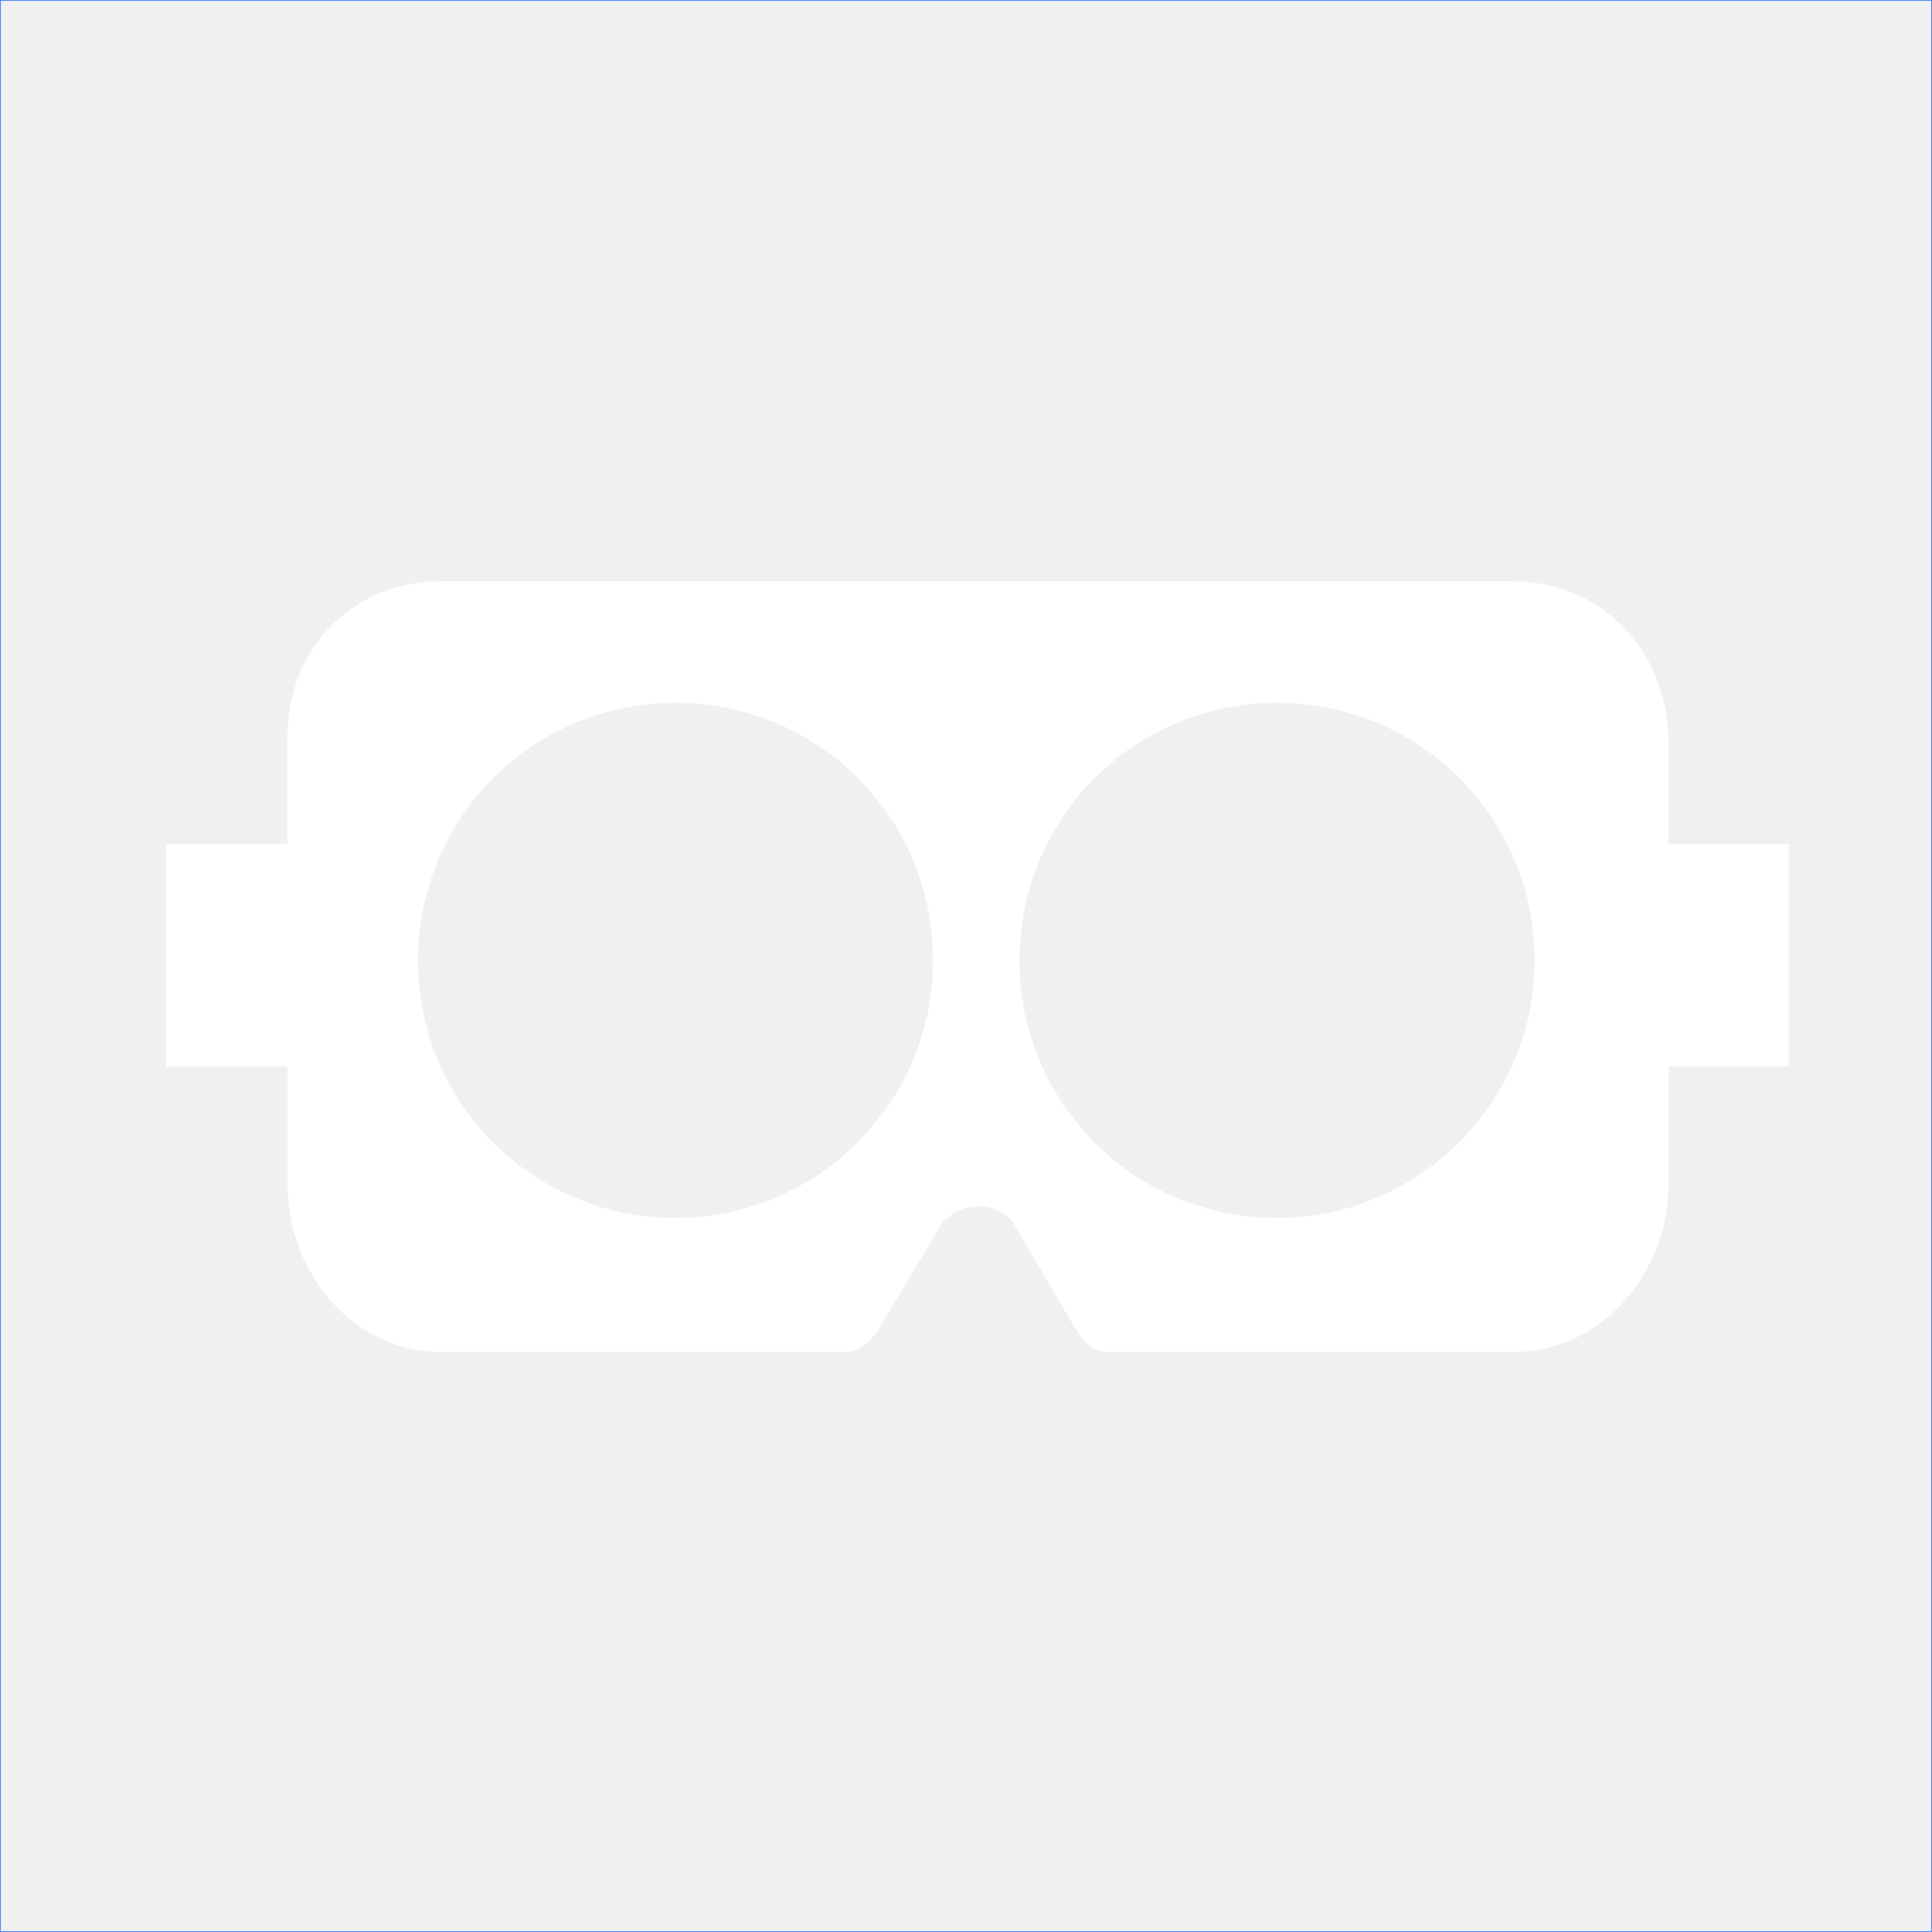
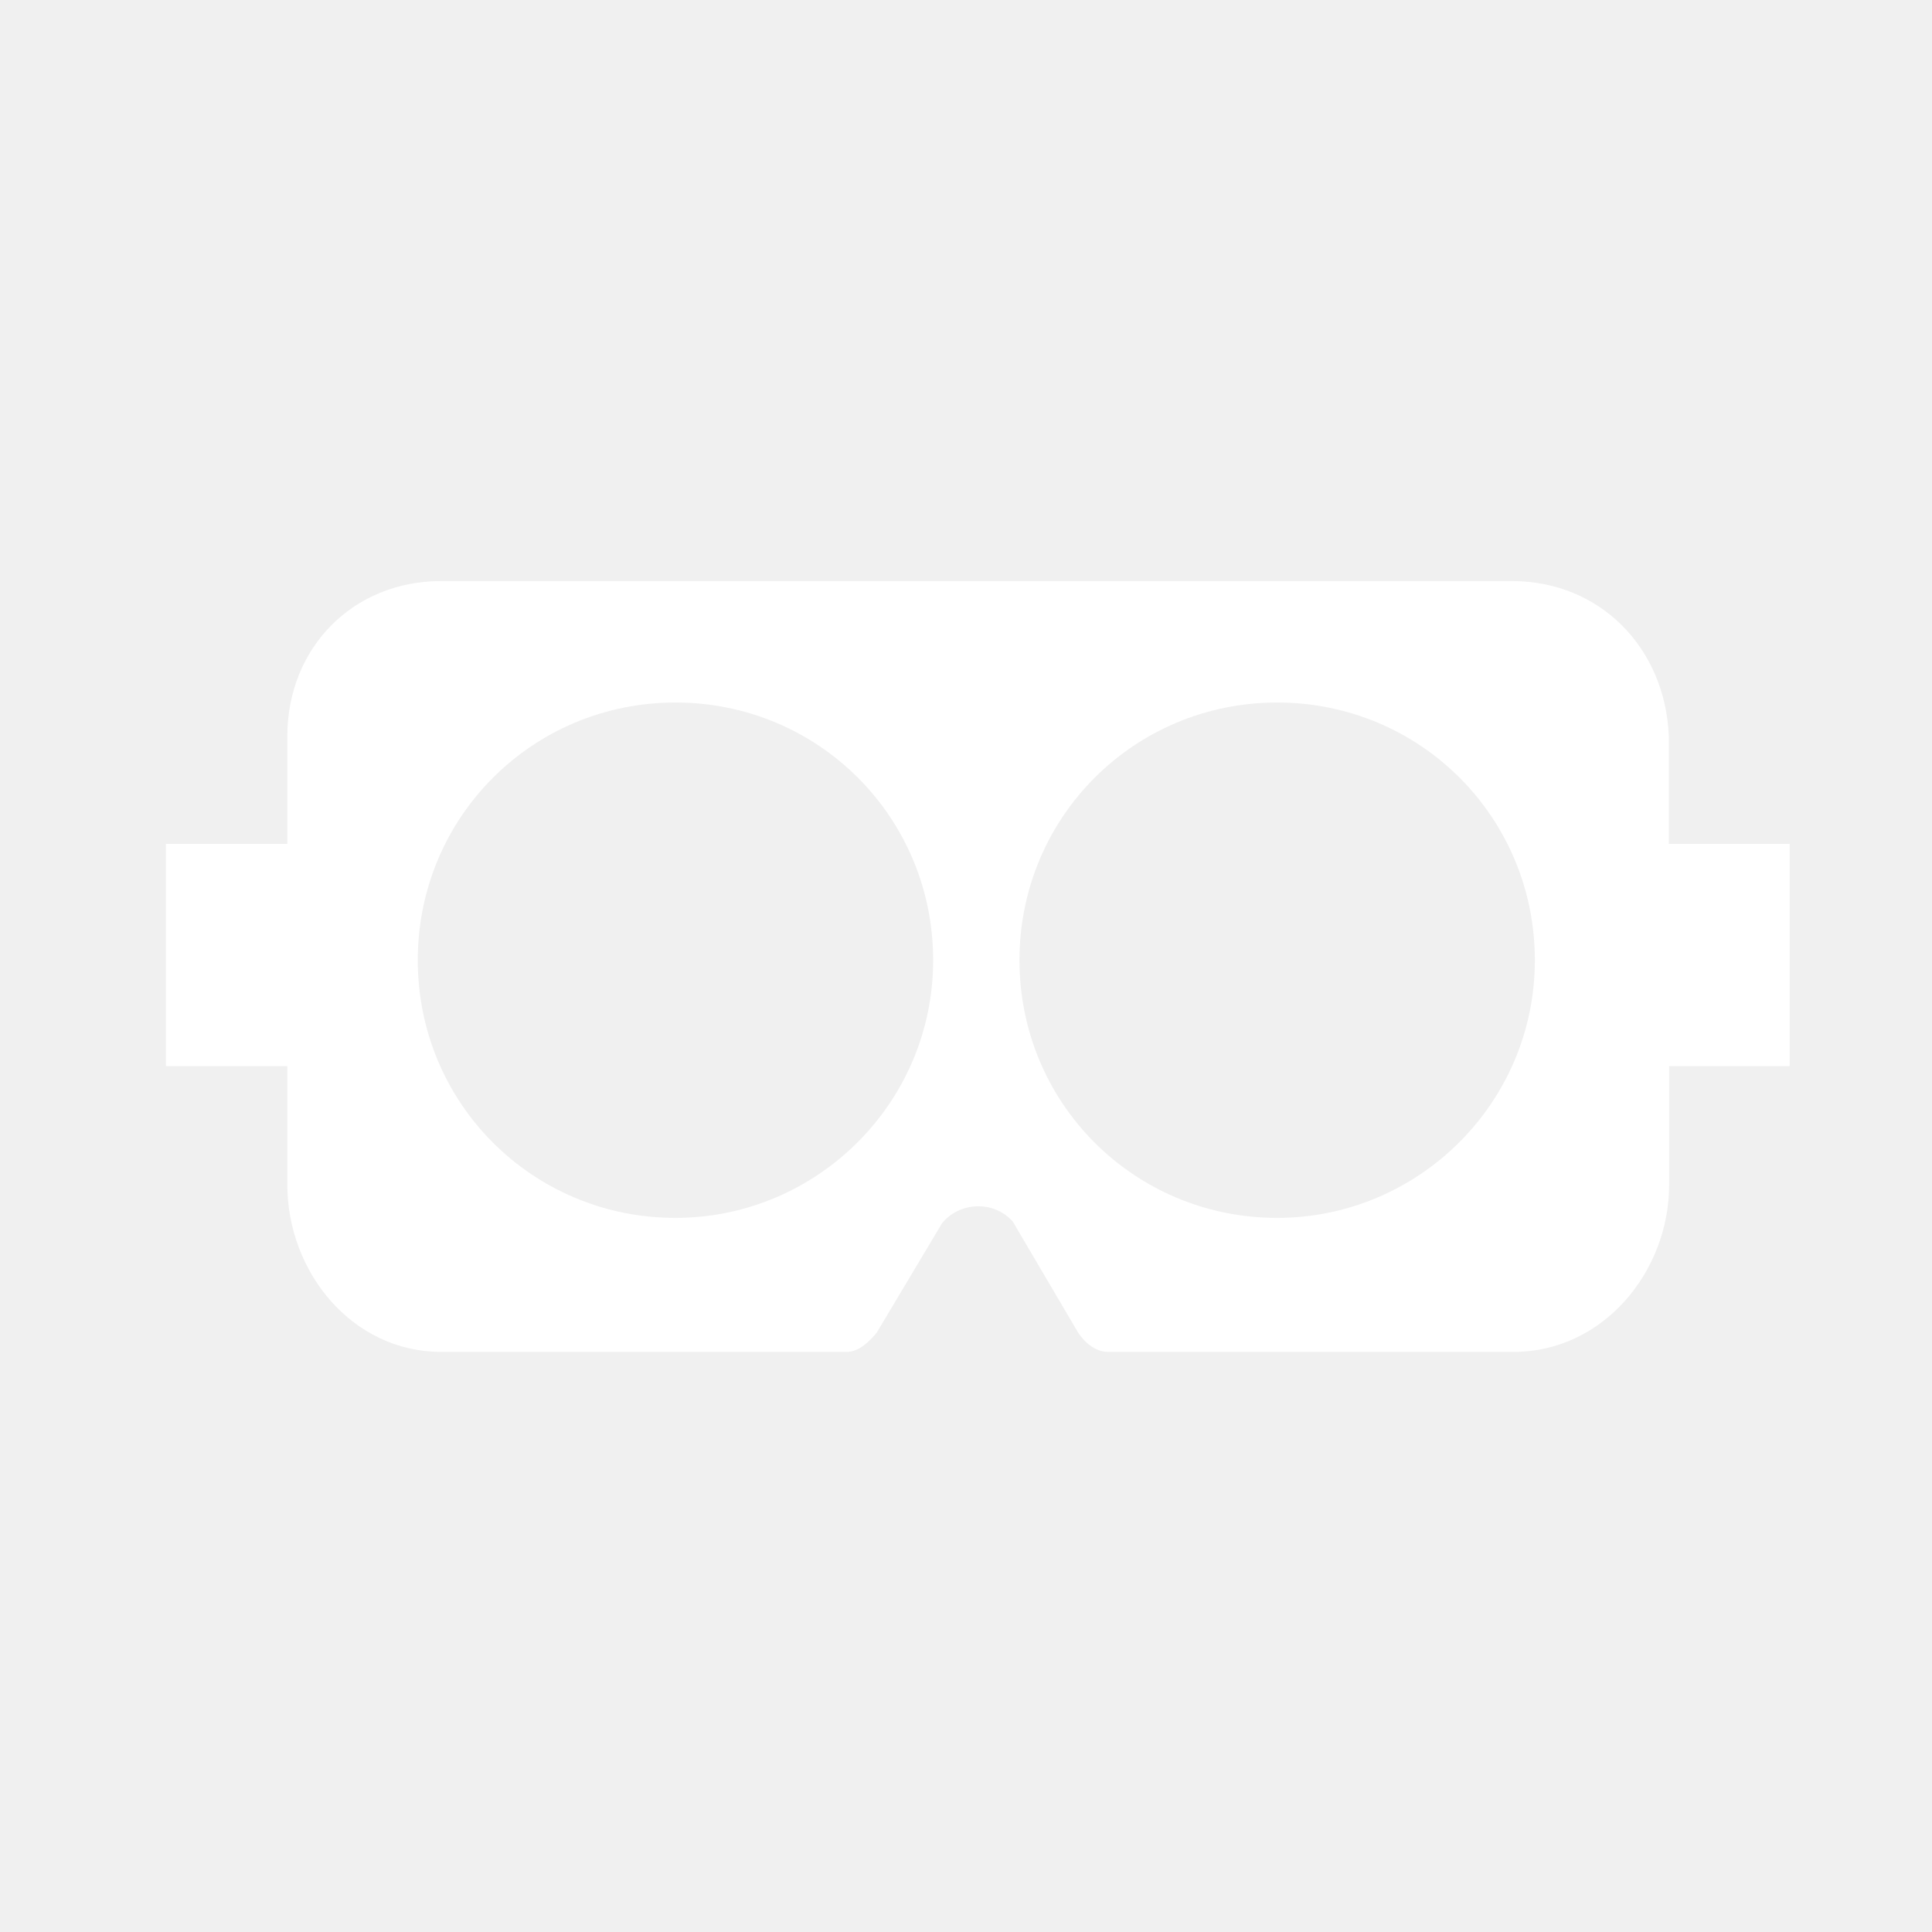
- <svg xmlns="http://www.w3.org/2000/svg" version="1.1" id="Layer_1" x="0px" y="0px" viewBox="5596.5 -116.6 2552.2 2552.2" enable-background="new 5596.5 -116.6 2552.2 2552.2" xml:space="preserve">
-   <rect x="5597" y="-116.1" fill="none" stroke="#3176FF" stroke-miterlimit="10" width="2551.2" height="2551.2" />
-   <path id="goggles" fill="#FFFFFF" d="M7959.7,998.3h-159V856.2c-4.6-116.5-90.8-205-207.3-205H6885h-706  c-116.5,0-202.7,88.5-202.7,205v142.2H5816v293.6h160.4V1448c0,116.5,86.2,221.4,202.7,221.4H6715c16.3,0,30.3-14,39.6-25.6  l86.2-144.5c23.3-28,67.6-30.3,93.2-2.3l86.2,146.8c9.3,14,23.3,25.6,39.6,25.6h535.9c116.5,0,205-104.8,205-221.4v-156.1h159V998.3  z M6488.9,1492.3c-188.7,0-340.2-151.5-340.2-340.2s151.5-340.2,340.2-340.2c188.7,0,340.2,151.5,340.2,340.2  S6675.3,1492.3,6488.9,1492.3z M7283.5,1492.3c-188.7,0-340.2-151.5-340.2-340.2s151.5-340.2,340.2-340.2  c188.7,0,340.2,151.5,340.2,340.2S7469.9,1492.3,7283.5,1492.3z" />
+ <svg xmlns="http://www.w3.org/2000/svg" version="1.1" id="Layer_1" x="0px" y="0px" viewBox="5596.6 -116.5 599.8 599.8" enable-background="new 5596.6 -116.5 599.8 599.8" xml:space="preserve">
+   <rect x="5596.6" y="-116.5" fill="none" width="599.8" height="599.8" />
+   <path id="goggles" fill="#FFFFFF" d="M6152.1,145.5h-37.4v-33.4c-1.1-27.4-21.3-48.2-48.7-48.2h-166.5h-166  c-27.4,0-47.7,20.8-47.7,48.2v33.4h-37.7v69h37.7v36.7c0,27.4,20.3,52,47.7,52h126c3.8,0,7.1-3.3,9.3-6l20.3-34  c5.5-6.6,15.9-7.1,21.9-0.5l20.3,34.5c2.2,3.3,5.5,6,9.3,6h126c27.4,0,48.2-24.6,48.2-52v-36.7h37.4V145.5L6152.1,145.5z   M5806.3,261.6c-44.4,0-80-35.6-80-80s35.6-80,80-80s80,35.6,80,80S5850.1,261.6,5806.3,261.6z M5993.1,261.6c-44.4,0-80-35.6-80-80  s35.6-80,80-80s80,35.6,80,80S6036.9,261.6,5993.1,261.6z" />
</svg>
